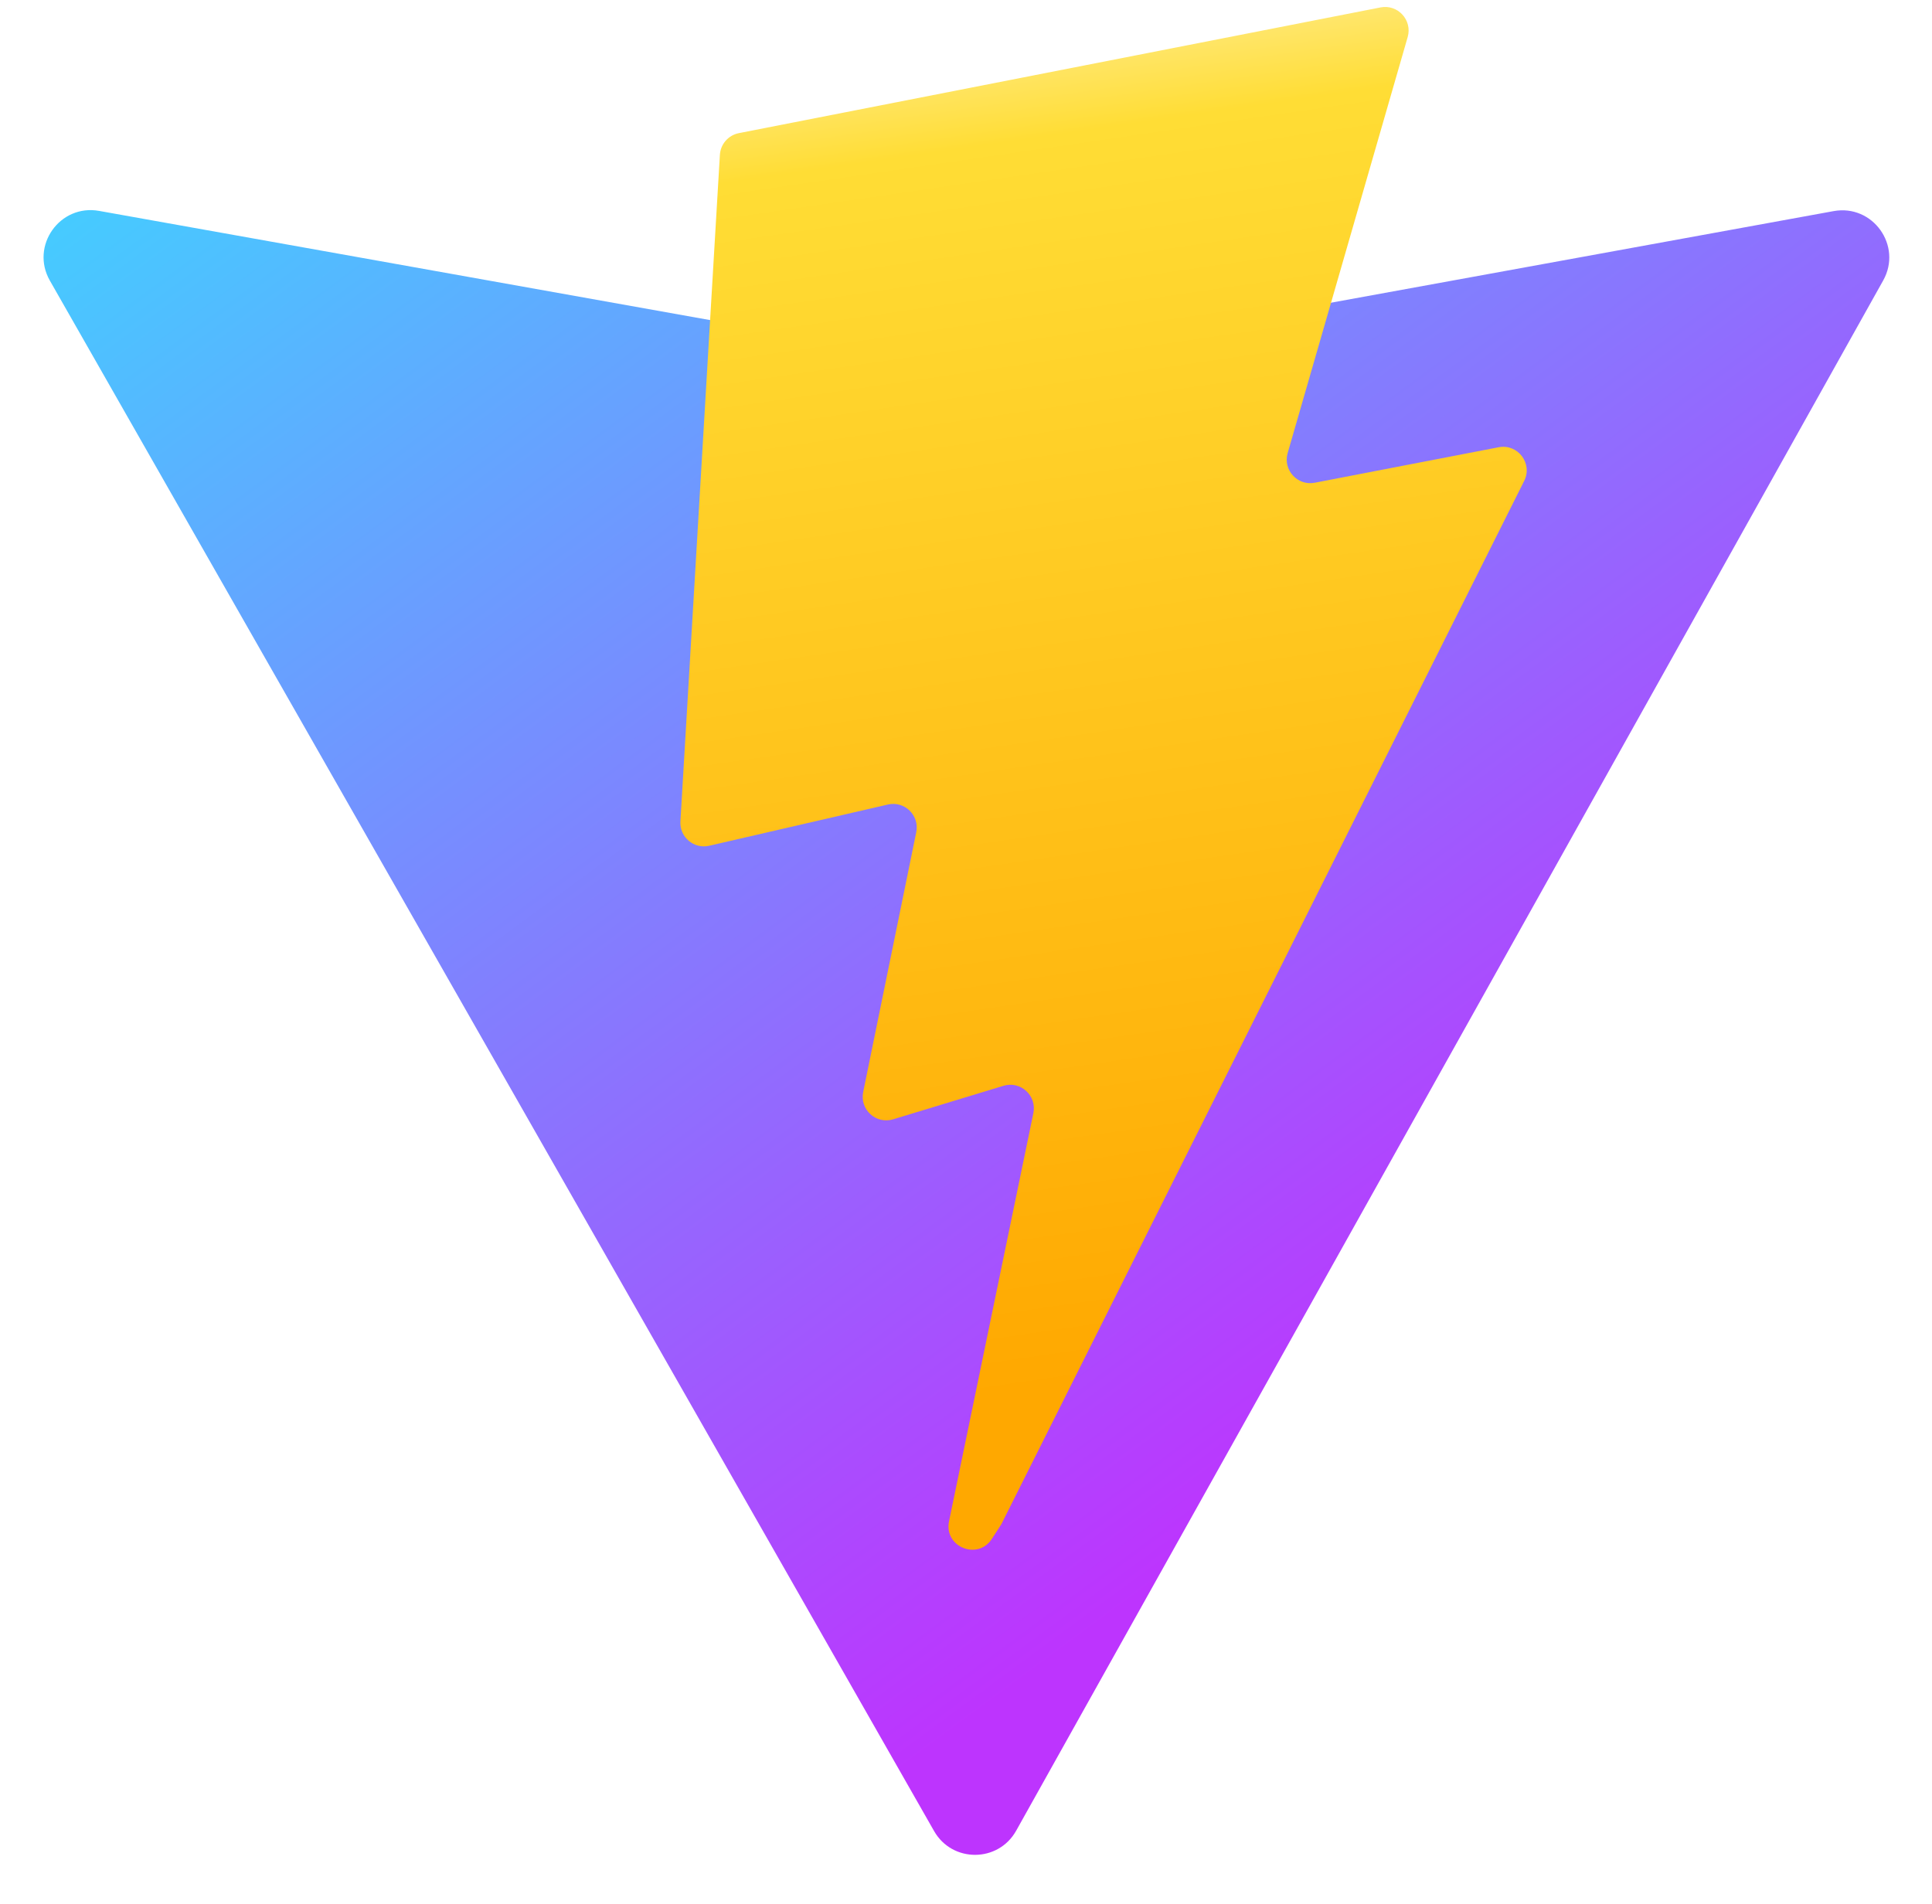
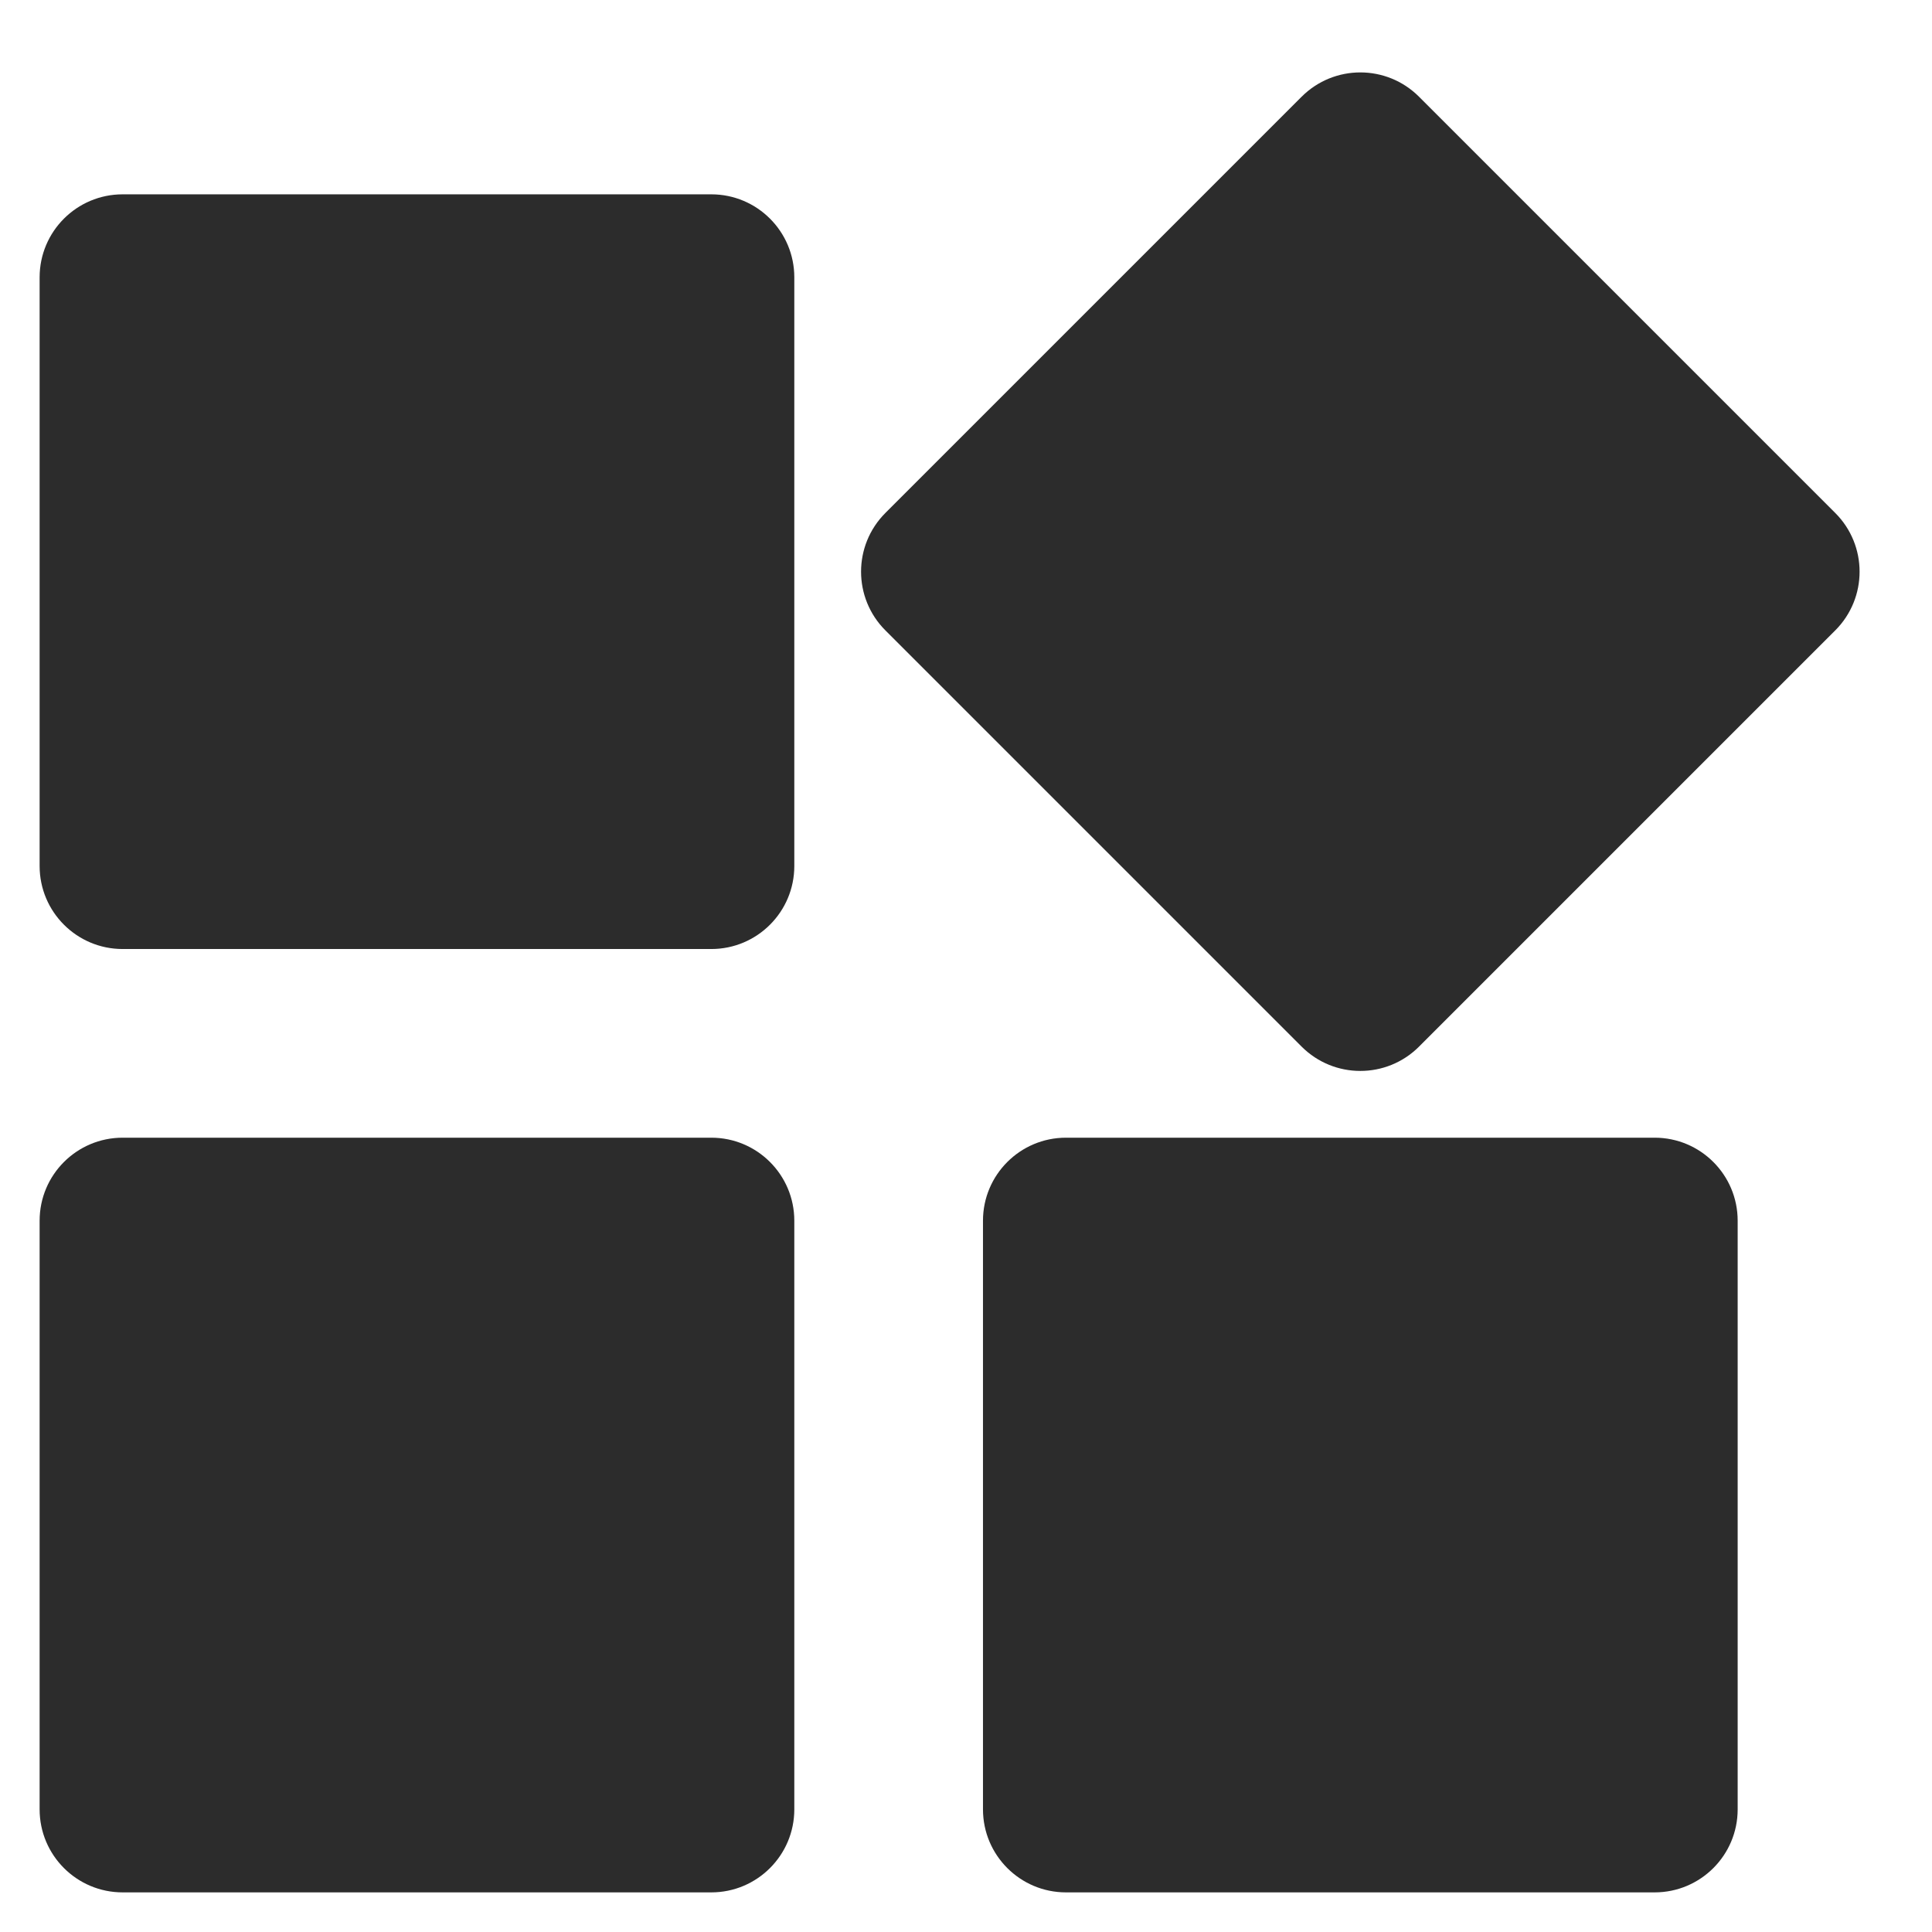
- <svg xmlns="http://www.w3.org/2000/svg" width="410" height="404" viewBox="0 0 410 404" fill="none">
-   <path d="M399.641 59.525L215.643 388.545C211.844 395.338 202.084 395.378 198.228 388.618L10.582 59.556C6.381 52.19 12.68 43.267 21.028 44.759L205.223 77.682C206.398 77.892 207.601 77.89 208.776 77.676L389.119 44.806C397.439 43.289 403.768 52.143 399.641 59.525Z" fill="url(#paint0_linear)" />
-   <path d="M292.965 1.574L156.801 28.255C154.563 28.694 152.906 30.59 152.771 32.866L144.395 174.33C144.198 177.662 147.258 180.248 150.51 179.498L188.42 170.749C191.967 169.931 195.172 173.055 194.443 176.622L183.18 231.775C182.422 235.487 185.907 238.661 189.532 237.56L212.947 230.446C216.577 229.344 220.065 232.527 219.297 236.242L201.398 322.875C200.278 328.294 207.486 331.249 210.492 326.603L212.5 323.5L323.454 102.072C325.312 98.365 322.108 94.137 318.036 94.923L279.014 102.454C275.347 103.161 272.227 99.746 273.262 96.158L298.731 7.867C299.767 4.273 296.636 0.855 292.965 1.574Z" fill="url(#paint1_linear)" />
+ <svg xmlns="http://www.w3.org/2000/svg" t="1658563161503" class="icon" viewBox="0 0 1024 1024" version="1.1" p-id="35359" width="200" height="200">
  <defs>
-     <linearGradient id="paint0_linear" x1="6" y1="33" x2="235" y2="344" gradientUnits="userSpaceOnUse">
-       <stop stop-color="#41D1FF" />
-       <stop offset="1" stop-color="#BD34FE" />
-     </linearGradient>
-     <linearGradient id="paint1_linear" x1="194.651" y1="8.818" x2="236.076" y2="292.989" gradientUnits="userSpaceOnUse">
-       <stop stop-color="#FFEA83" />
-       <stop offset="0.083" stop-color="#FFDD35" />
-       <stop offset="1" stop-color="#FFA800" />
-     </linearGradient>
+     <style type="text/css">@font-face { font-family: feedback-iconfont; src: url("//at.alicdn.com/t/font_1031158_u69w8yhxdu.woff2?t=1630033759944") format("woff2"), url("//at.alicdn.com/t/font_1031158_u69w8yhxdu.woff?t=1630033759944") format("woff"), url("//at.alicdn.com/t/font_1031158_u69w8yhxdu.ttf?t=1630033759944") format("truetype"); }
+ </style>
  </defs>
+   <path d="M377 603c24.3 0 44 19.7 44 44v312c0 24.3-19.7 44-44 44H65c-24.3 0-44-19.7-44-44V647c0-24.3 19.7-44 44-44h312z m500 0c24.3 0 44 19.7 44 44v312c0 24.3-19.7 44-44 44H565c-24.3 0-44-19.7-44-44V647c0-24.3 19.7-44 44-44h312zM752.113 51.27L972.73 271.887c17.183 17.183 17.183 45.043 0 62.226L752.113 554.73c-17.183 17.183-45.043 17.183-62.226 0L469.27 334.113c-17.183-17.183-17.183-45.043 0-62.226L689.887 51.27c17.183-17.183 45.043-17.183 62.226 0zM377 103c24.3 0 44 19.7 44 44v312c0 24.3-19.7 44-44 44H65c-24.3 0-44-19.7-44-44V147c0-24.3 19.7-44 44-44h312z" fill="#2c2c2c" p-id="35360" />
</svg>
